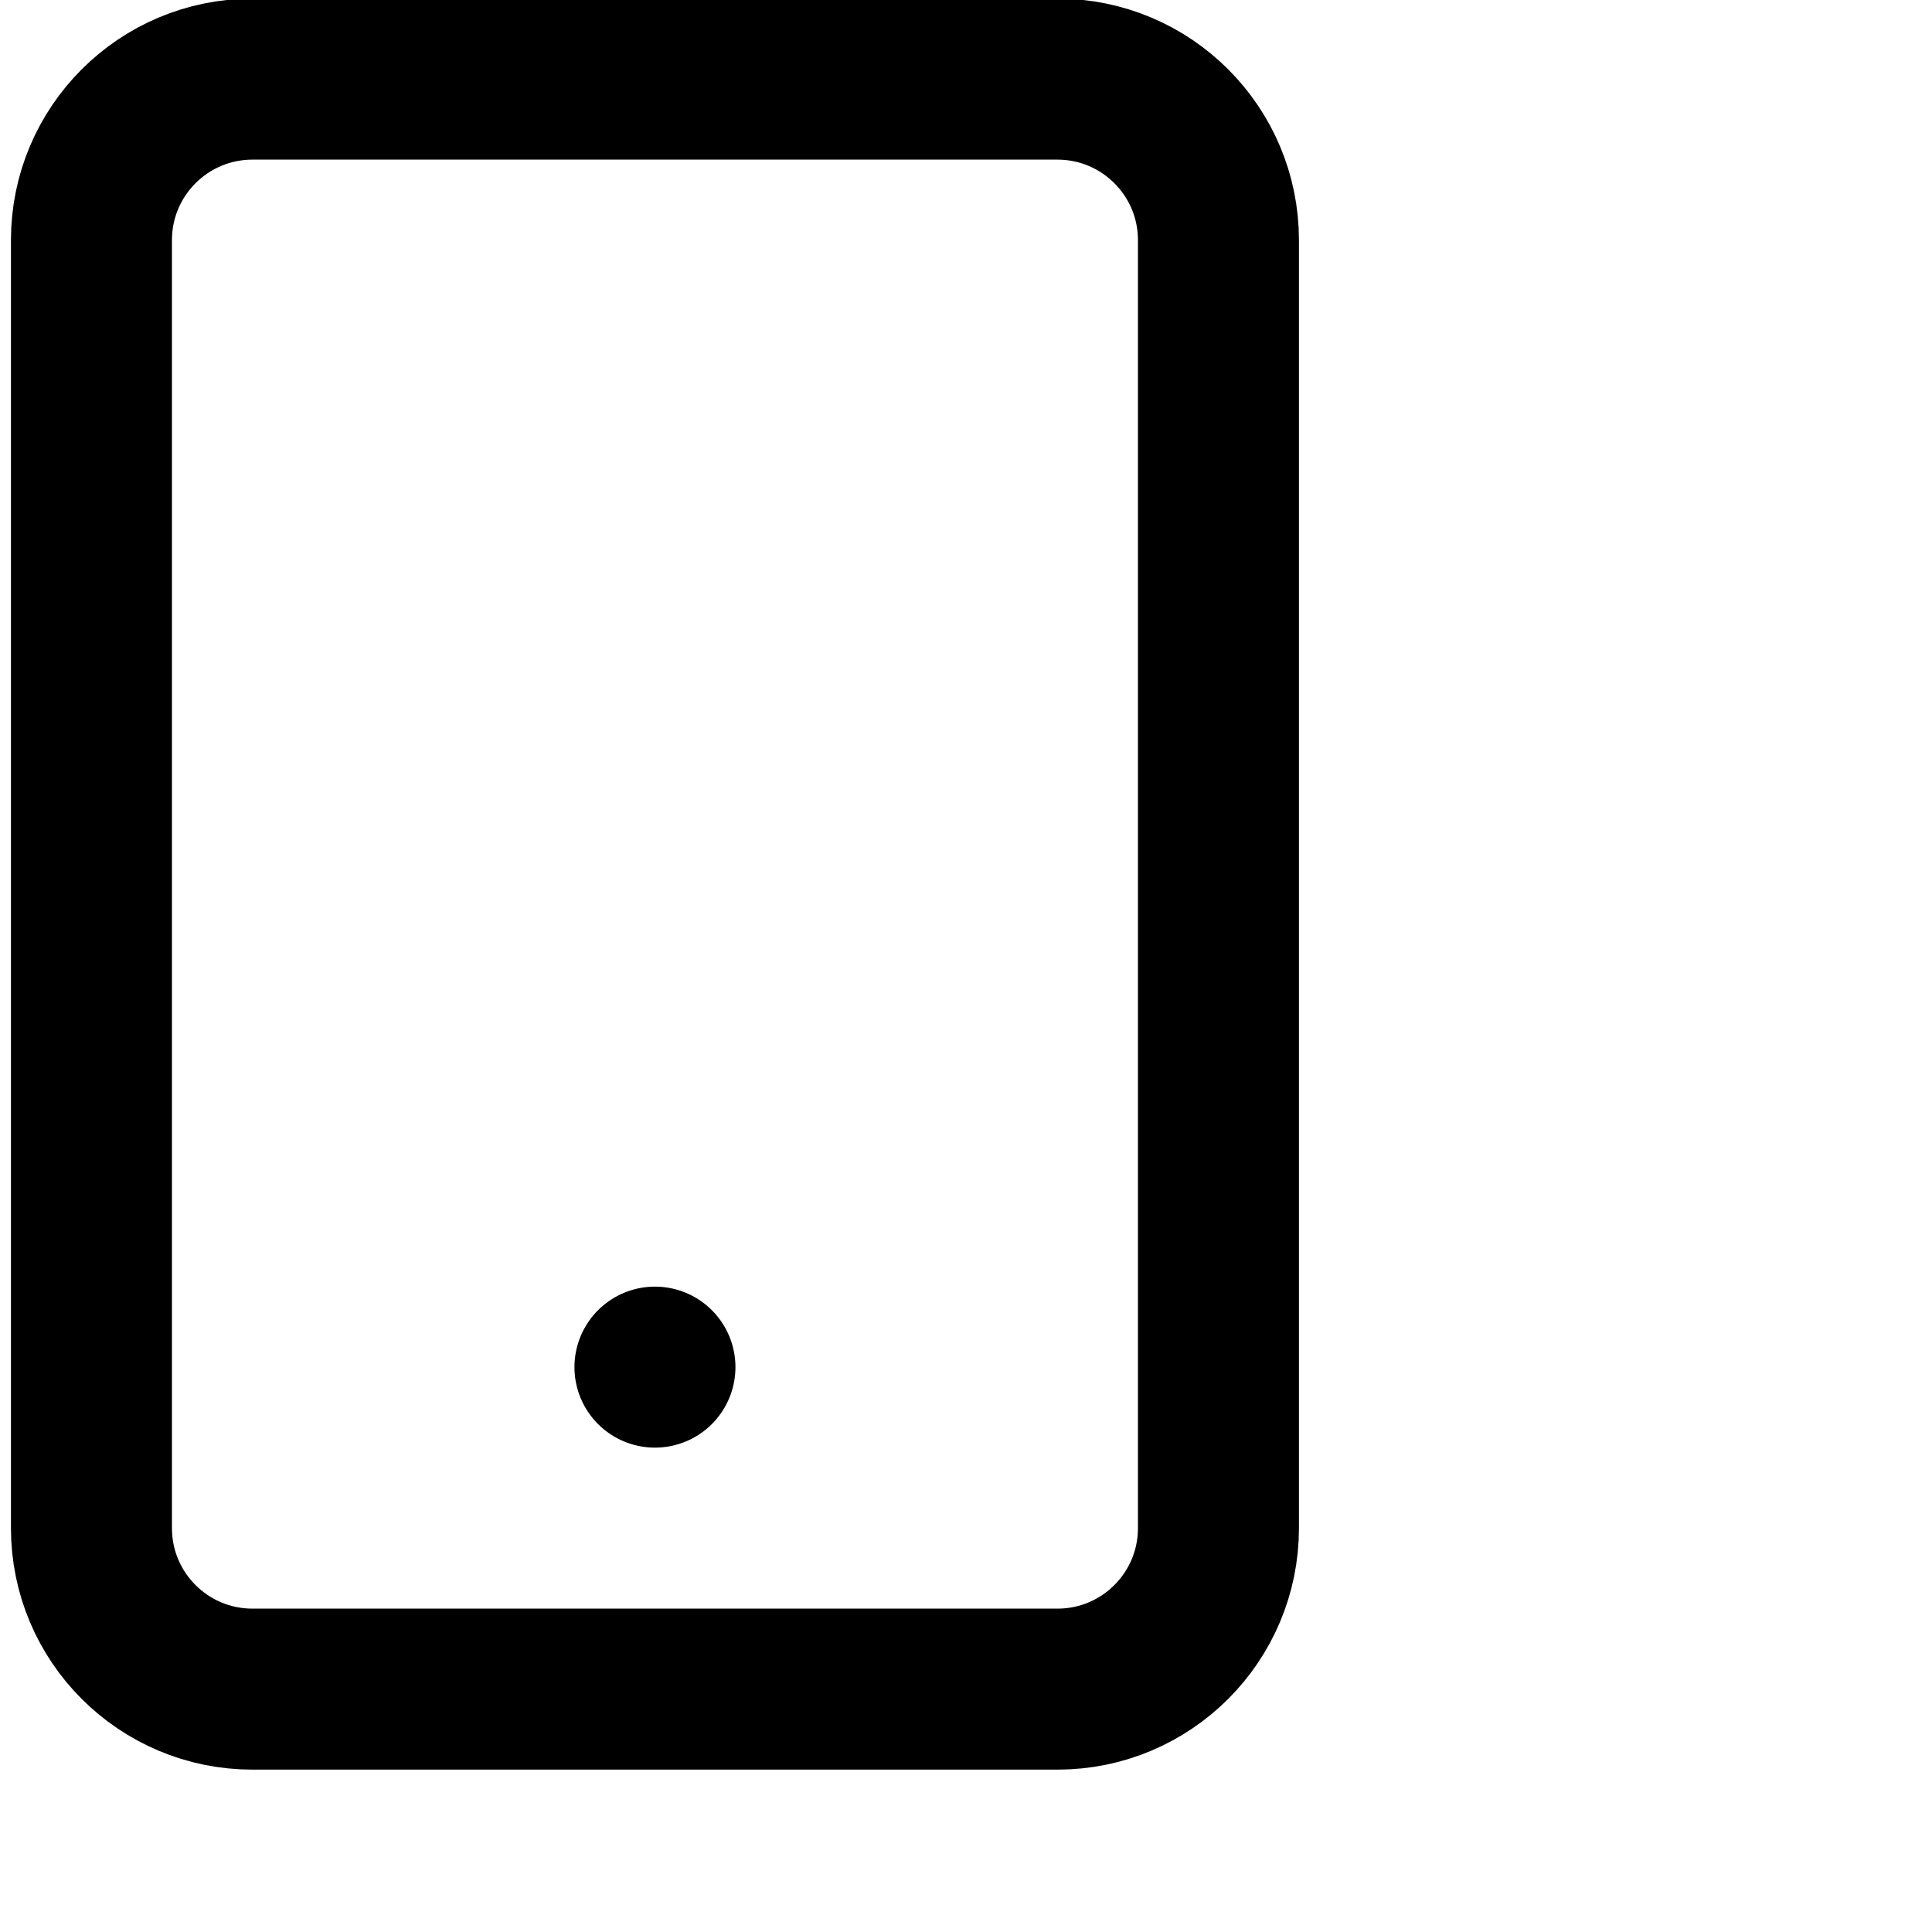
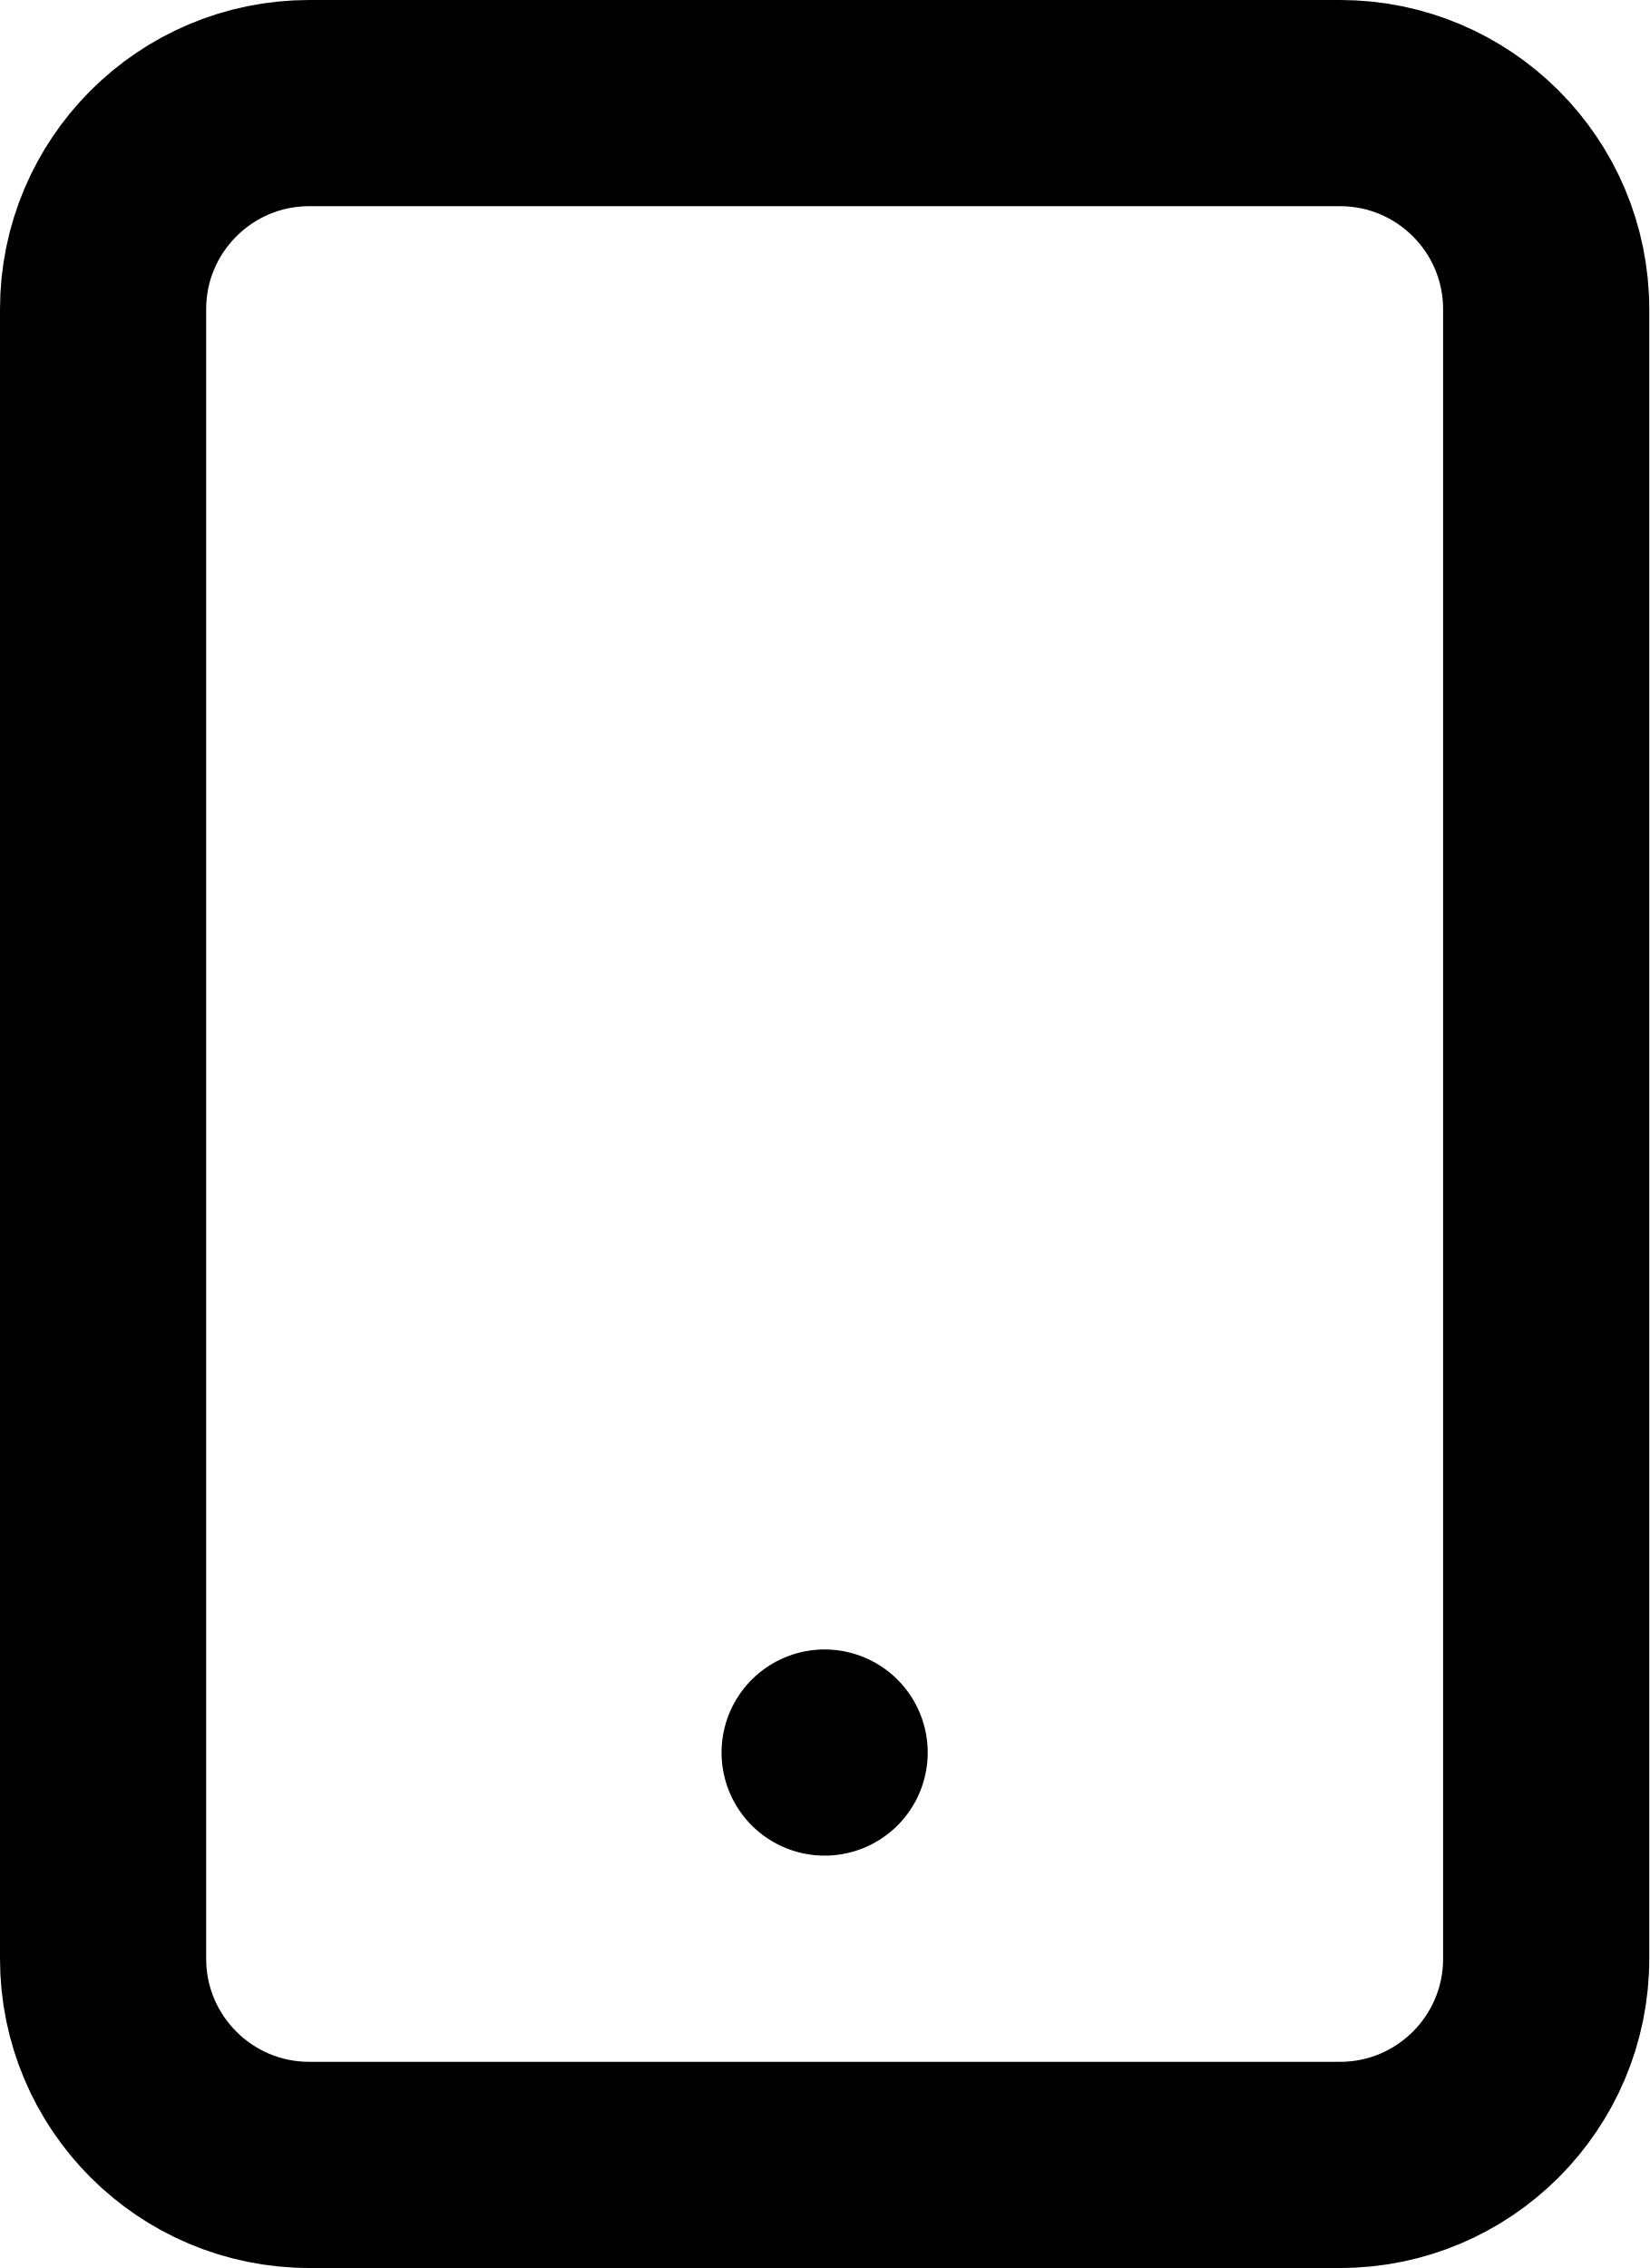
- <svg xmlns="http://www.w3.org/2000/svg" width="24" height="24" viewBox="0 0 24 24" fill="none" stroke="currentColor" stroke-width="2" stroke-linecap="round" stroke-linejoin="round" class="feather feather-smartphone" version="1.1" id="svg6">
+ <svg xmlns="http://www.w3.org/2000/svg" width="16" height="22" viewBox="0 0 16 22" class="feather feather-smartphone" version="1.1" id="svg6" style="fill:none;stroke:currentColor;stroke-width:2;stroke-linecap:round;stroke-linejoin:round">
  <defs id="defs10" />
-   <rect x="1.136" y="0.983" width="14" height="20" rx="2" ry="2" id="rect2" />
-   <line x1="8.136" y1="16.983" x2="8.136" y2="16.983" id="line4" />
+   <rect x="1" y="1" width="14" height="20" rx="2" ry="2" id="rect2" />
+   <line x1="8" y1="17" x2="8" y2="17" id="line4" />
</svg>
